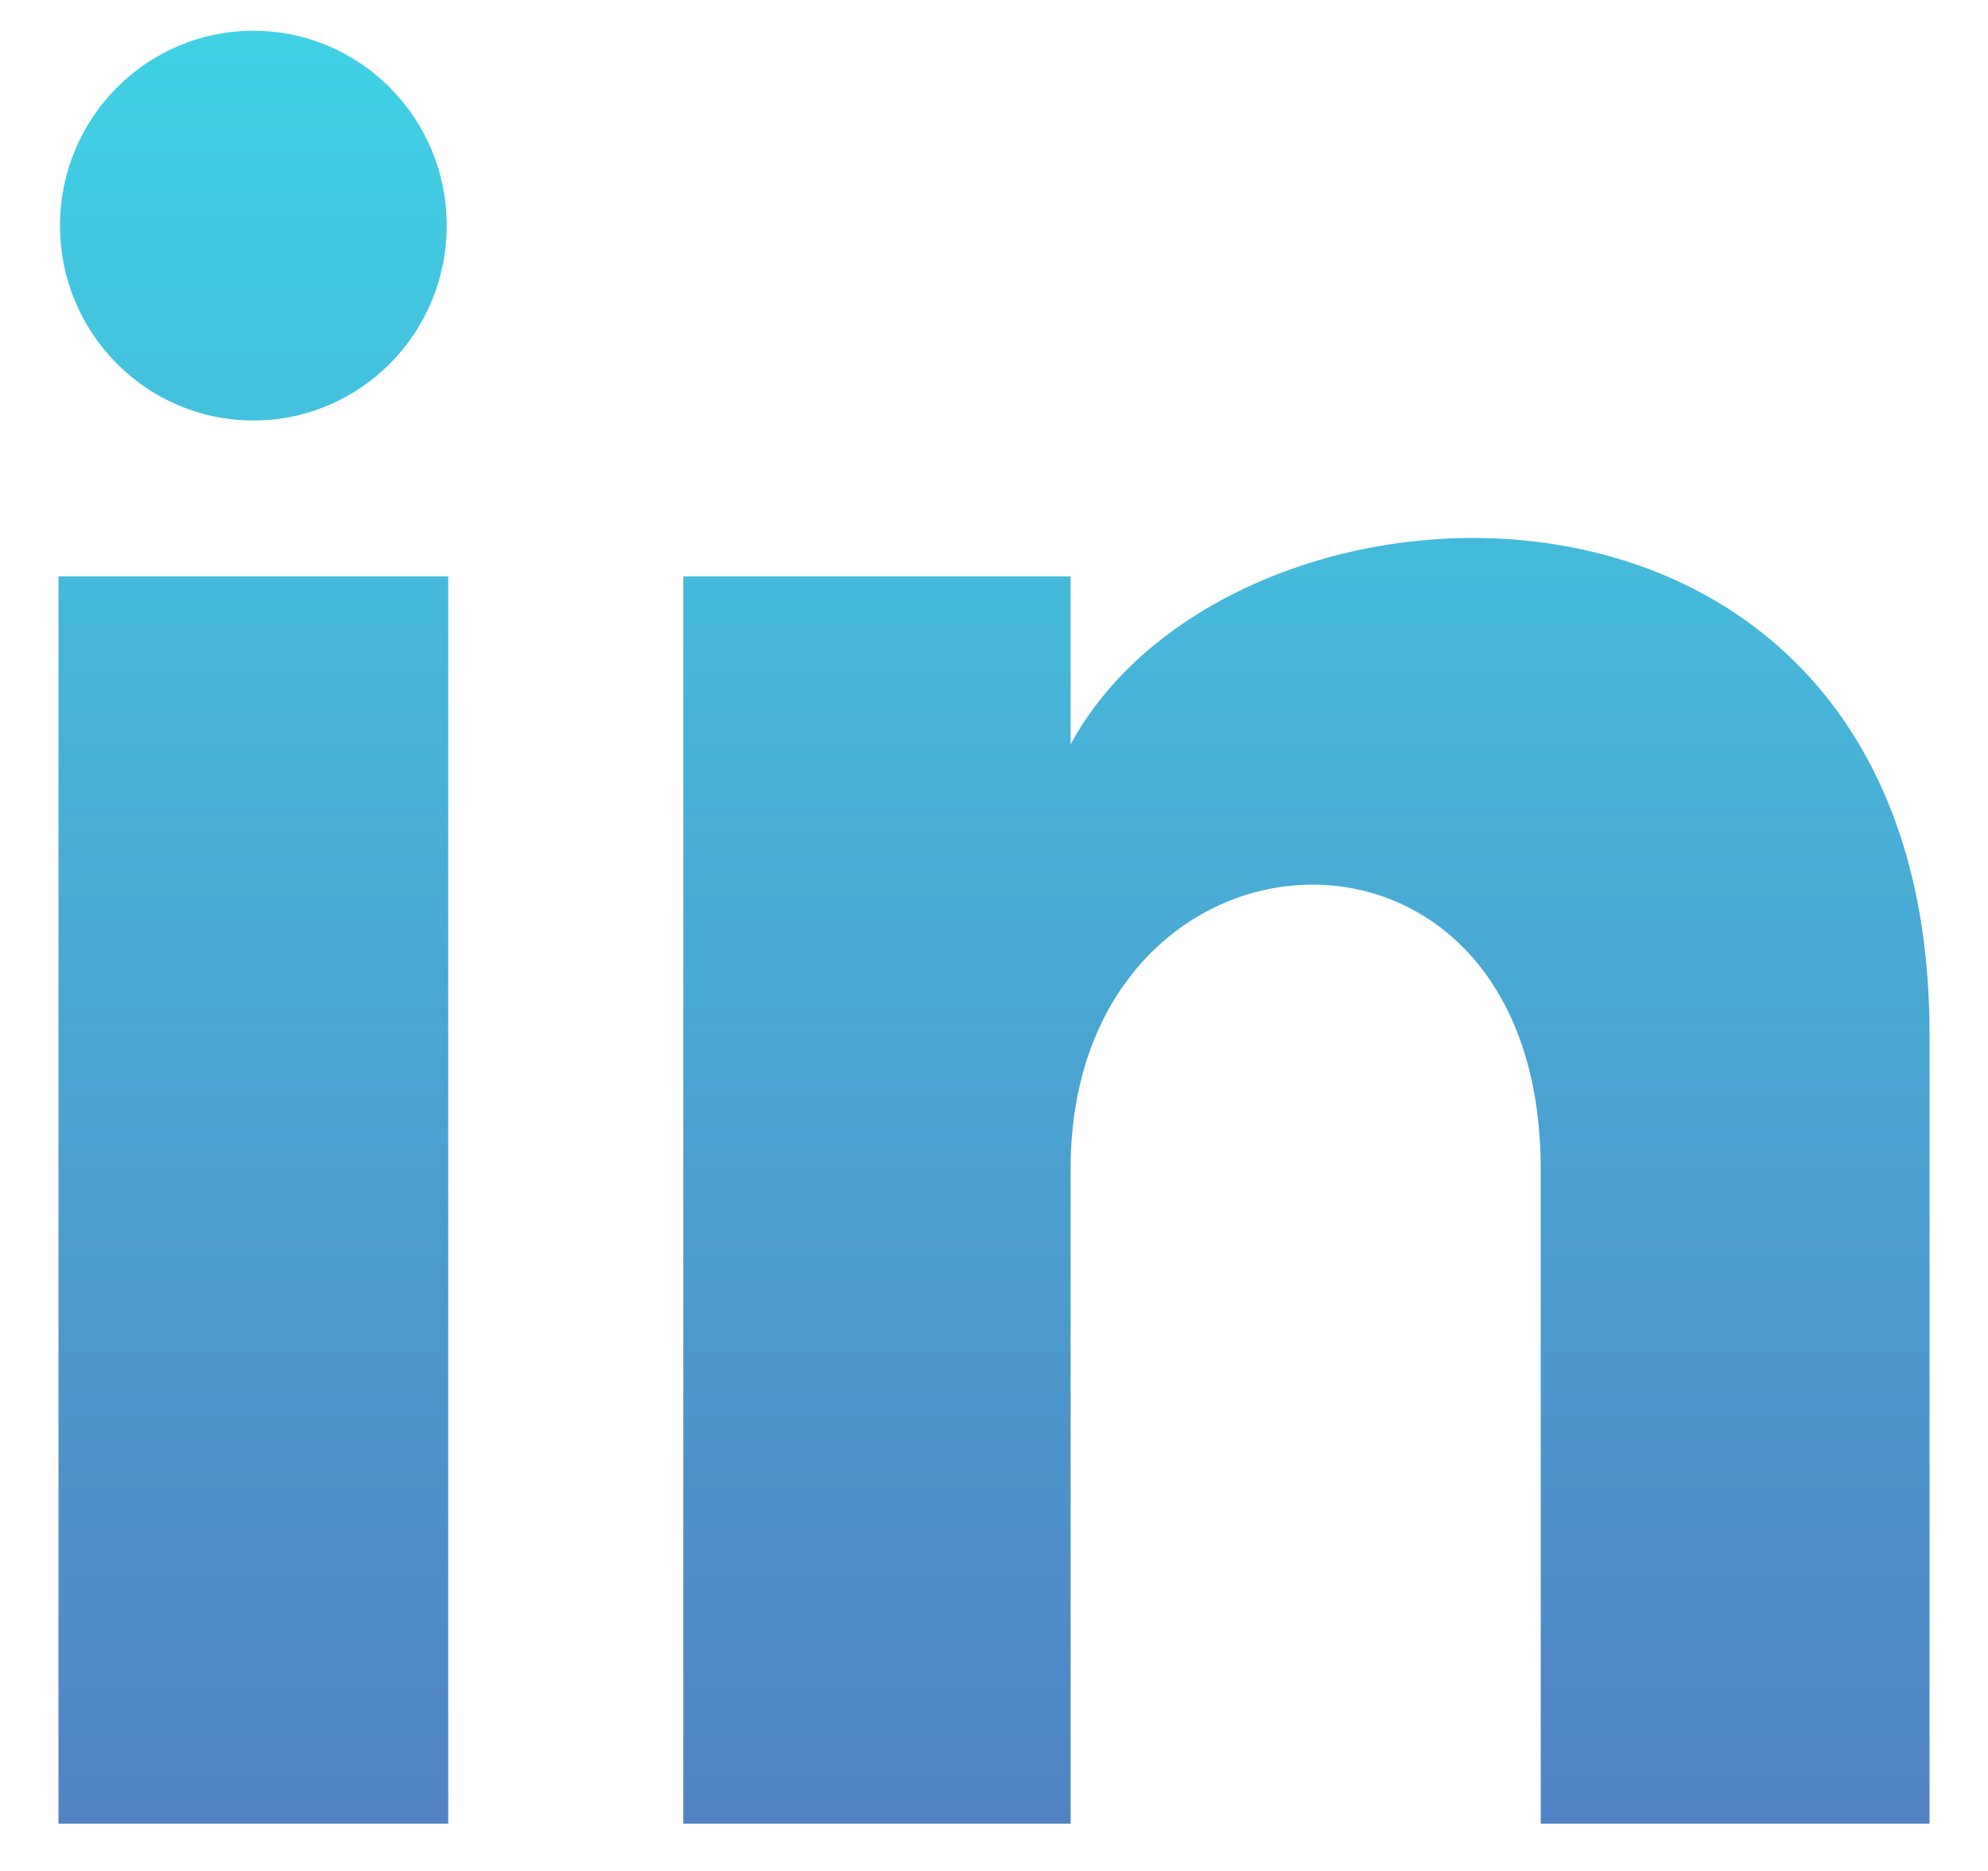
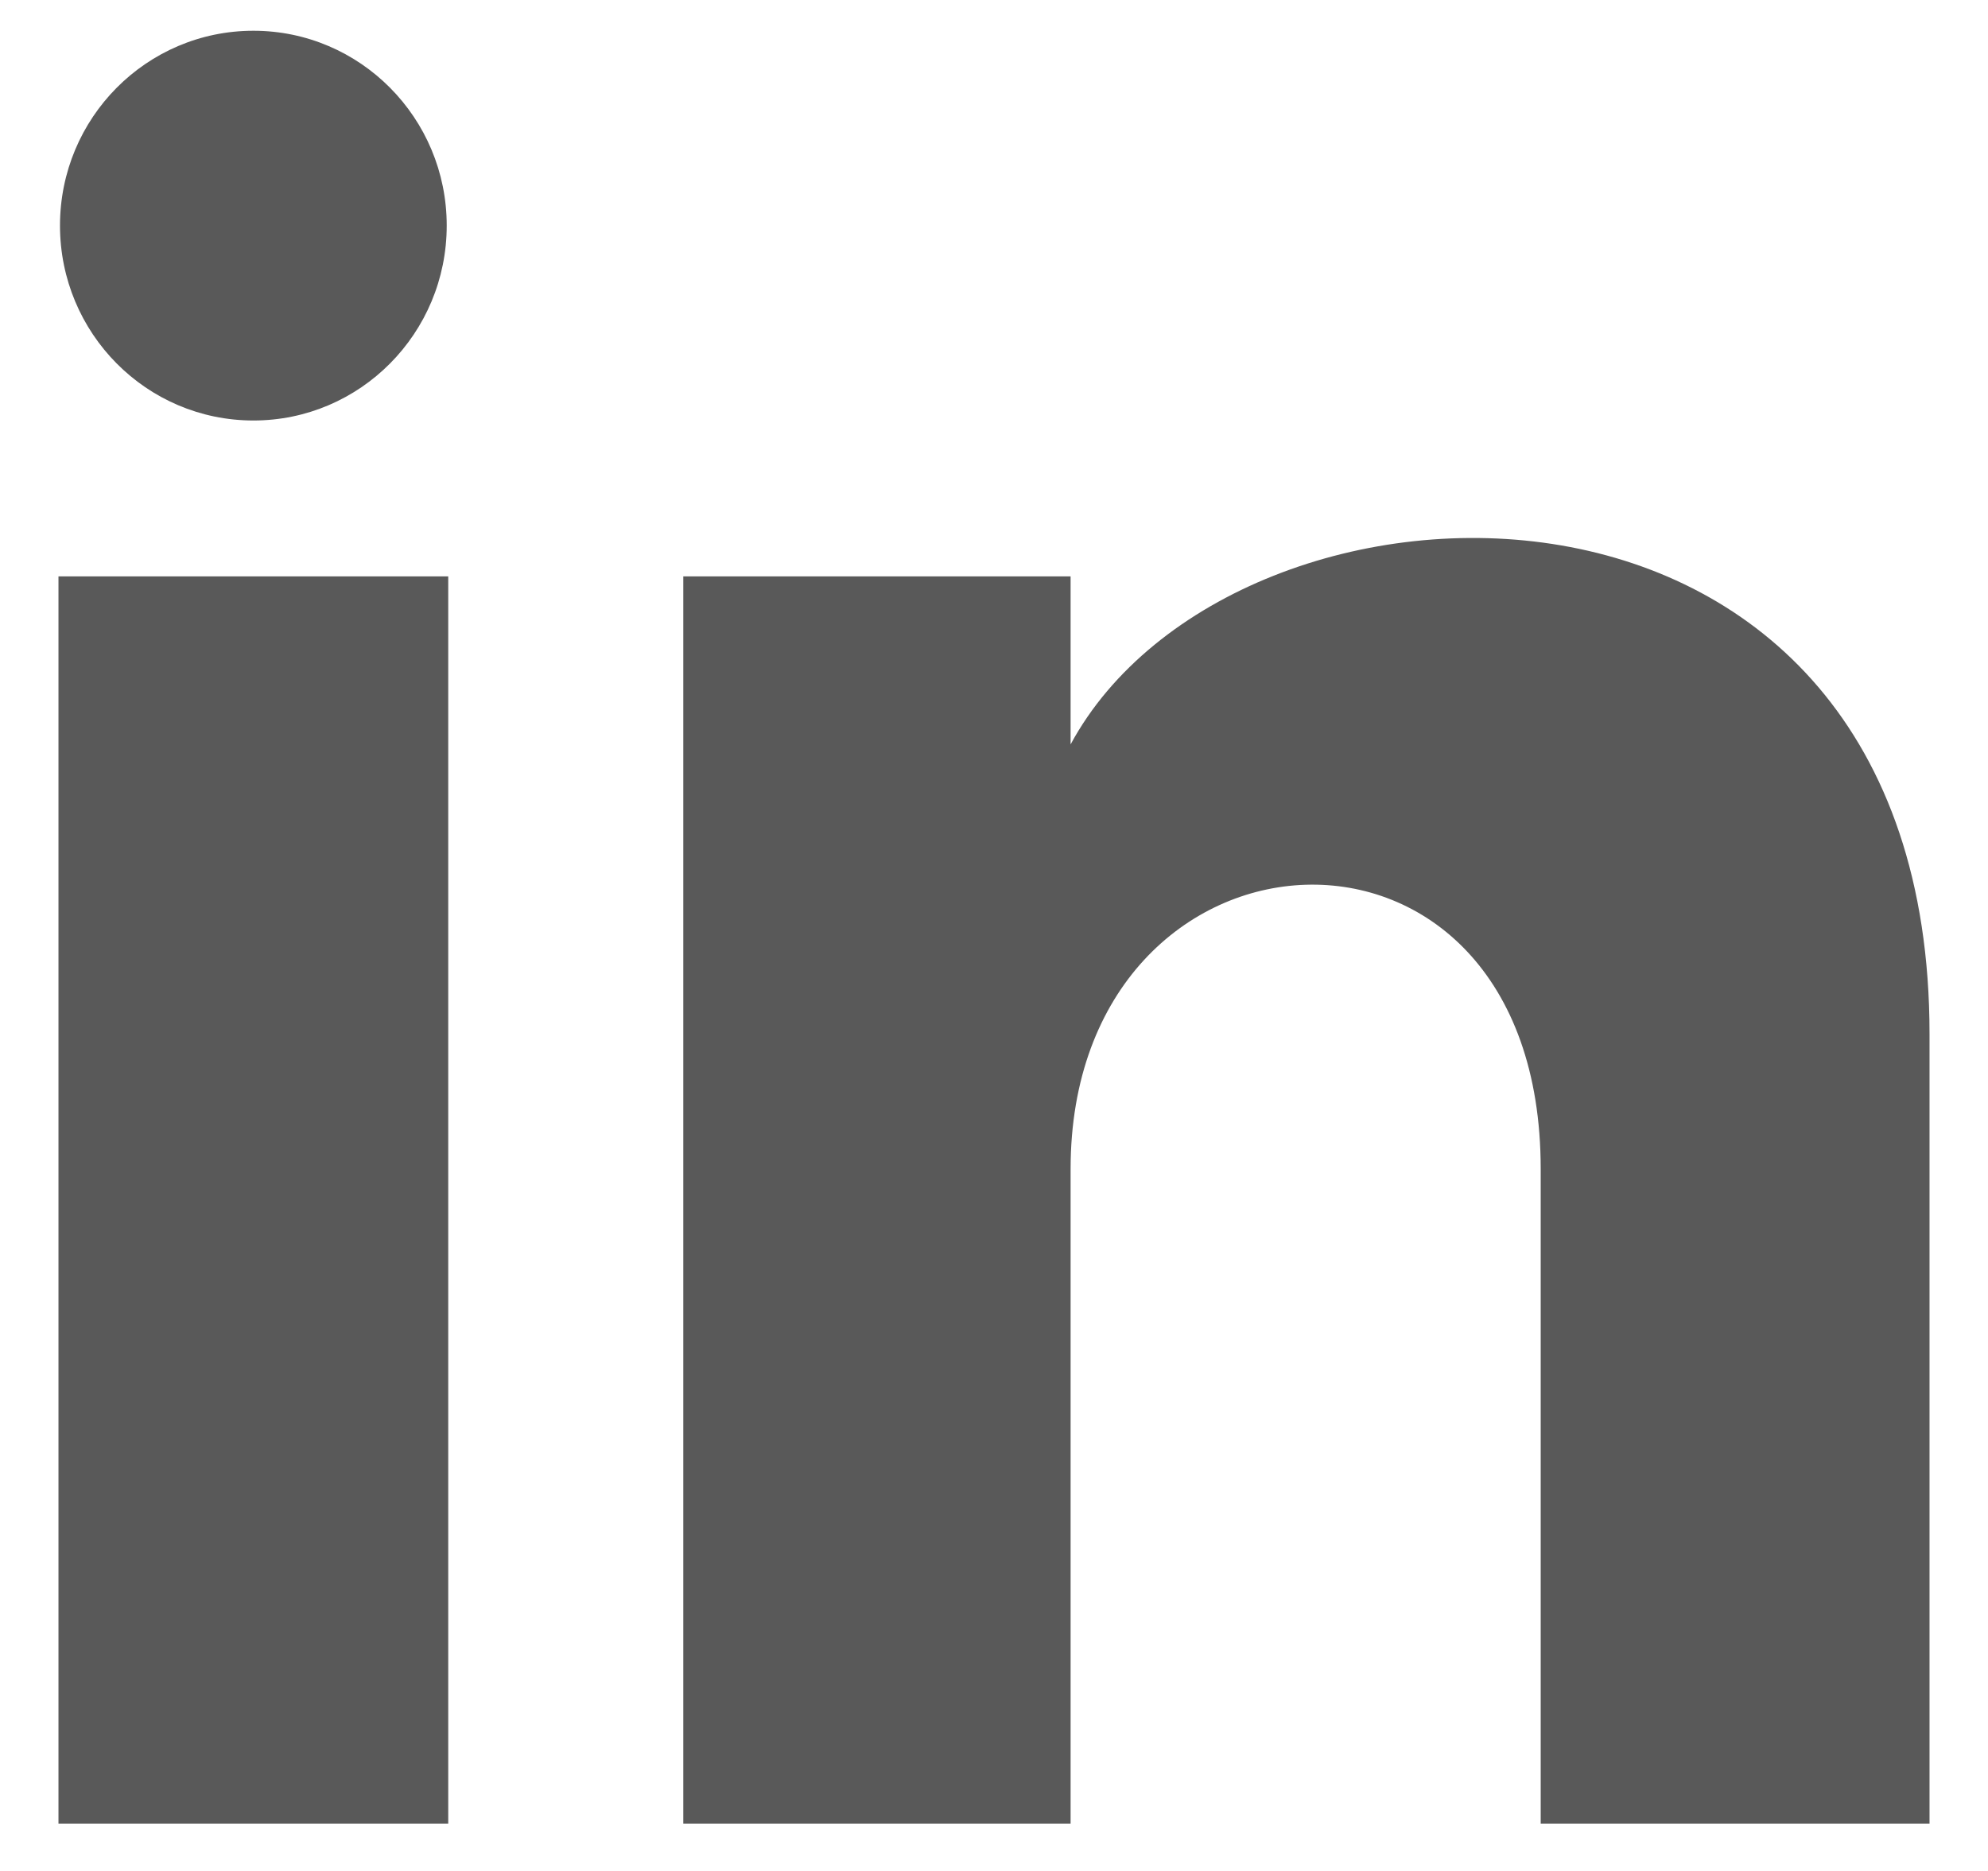
<svg xmlns="http://www.w3.org/2000/svg" width="17" height="16" viewBox="0 0 17 16" fill="none">
-   <path d="M3.82 1.929C3.82 2.85 3.08 3.596 2.167 3.596C1.253 3.596 0.513 2.85 0.513 1.929C0.513 1.009 1.253 0.263 2.167 0.263C3.08 0.263 3.82 1.009 3.82 1.929ZM3.833 4.929H0.5V15.596H3.833V4.929ZM9.155 4.929H5.843V15.596H9.155V9.997C9.155 6.883 13.175 6.629 13.175 9.997V15.596H16.5V8.842C16.5 3.589 10.552 3.78 9.155 6.366V4.929Z" fill="url(#paint0_linear_121_214)" fill-opacity="0.75" />
-   <defs>
-     <linearGradient id="paint0_linear_121_214" x1="11" y1="0.298" x2="11" y2="16.298" gradientUnits="userSpaceOnUse">
-       <stop stop-color="#00C2DC" />
-       <stop offset="1" stop-color="#1854AE" />
-     </linearGradient>
-   </defs>
+   <path d="M3.82 1.929C3.82 2.85 3.08 3.596 2.167 3.596C1.253 3.596 0.513 2.85 0.513 1.929C0.513 1.009 1.253 0.263 2.167 0.263C3.08 0.263 3.82 1.009 3.82 1.929ZM3.833 4.929H0.5V15.596H3.833V4.929ZM9.155 4.929H5.843V15.596H9.155V9.997C9.155 6.883 13.175 6.629 13.175 9.997V15.596H16.5V8.842C16.5 3.589 10.552 3.78 9.155 6.366V4.929Z" fill="black" fill-opacity="0.65" />
</svg>
